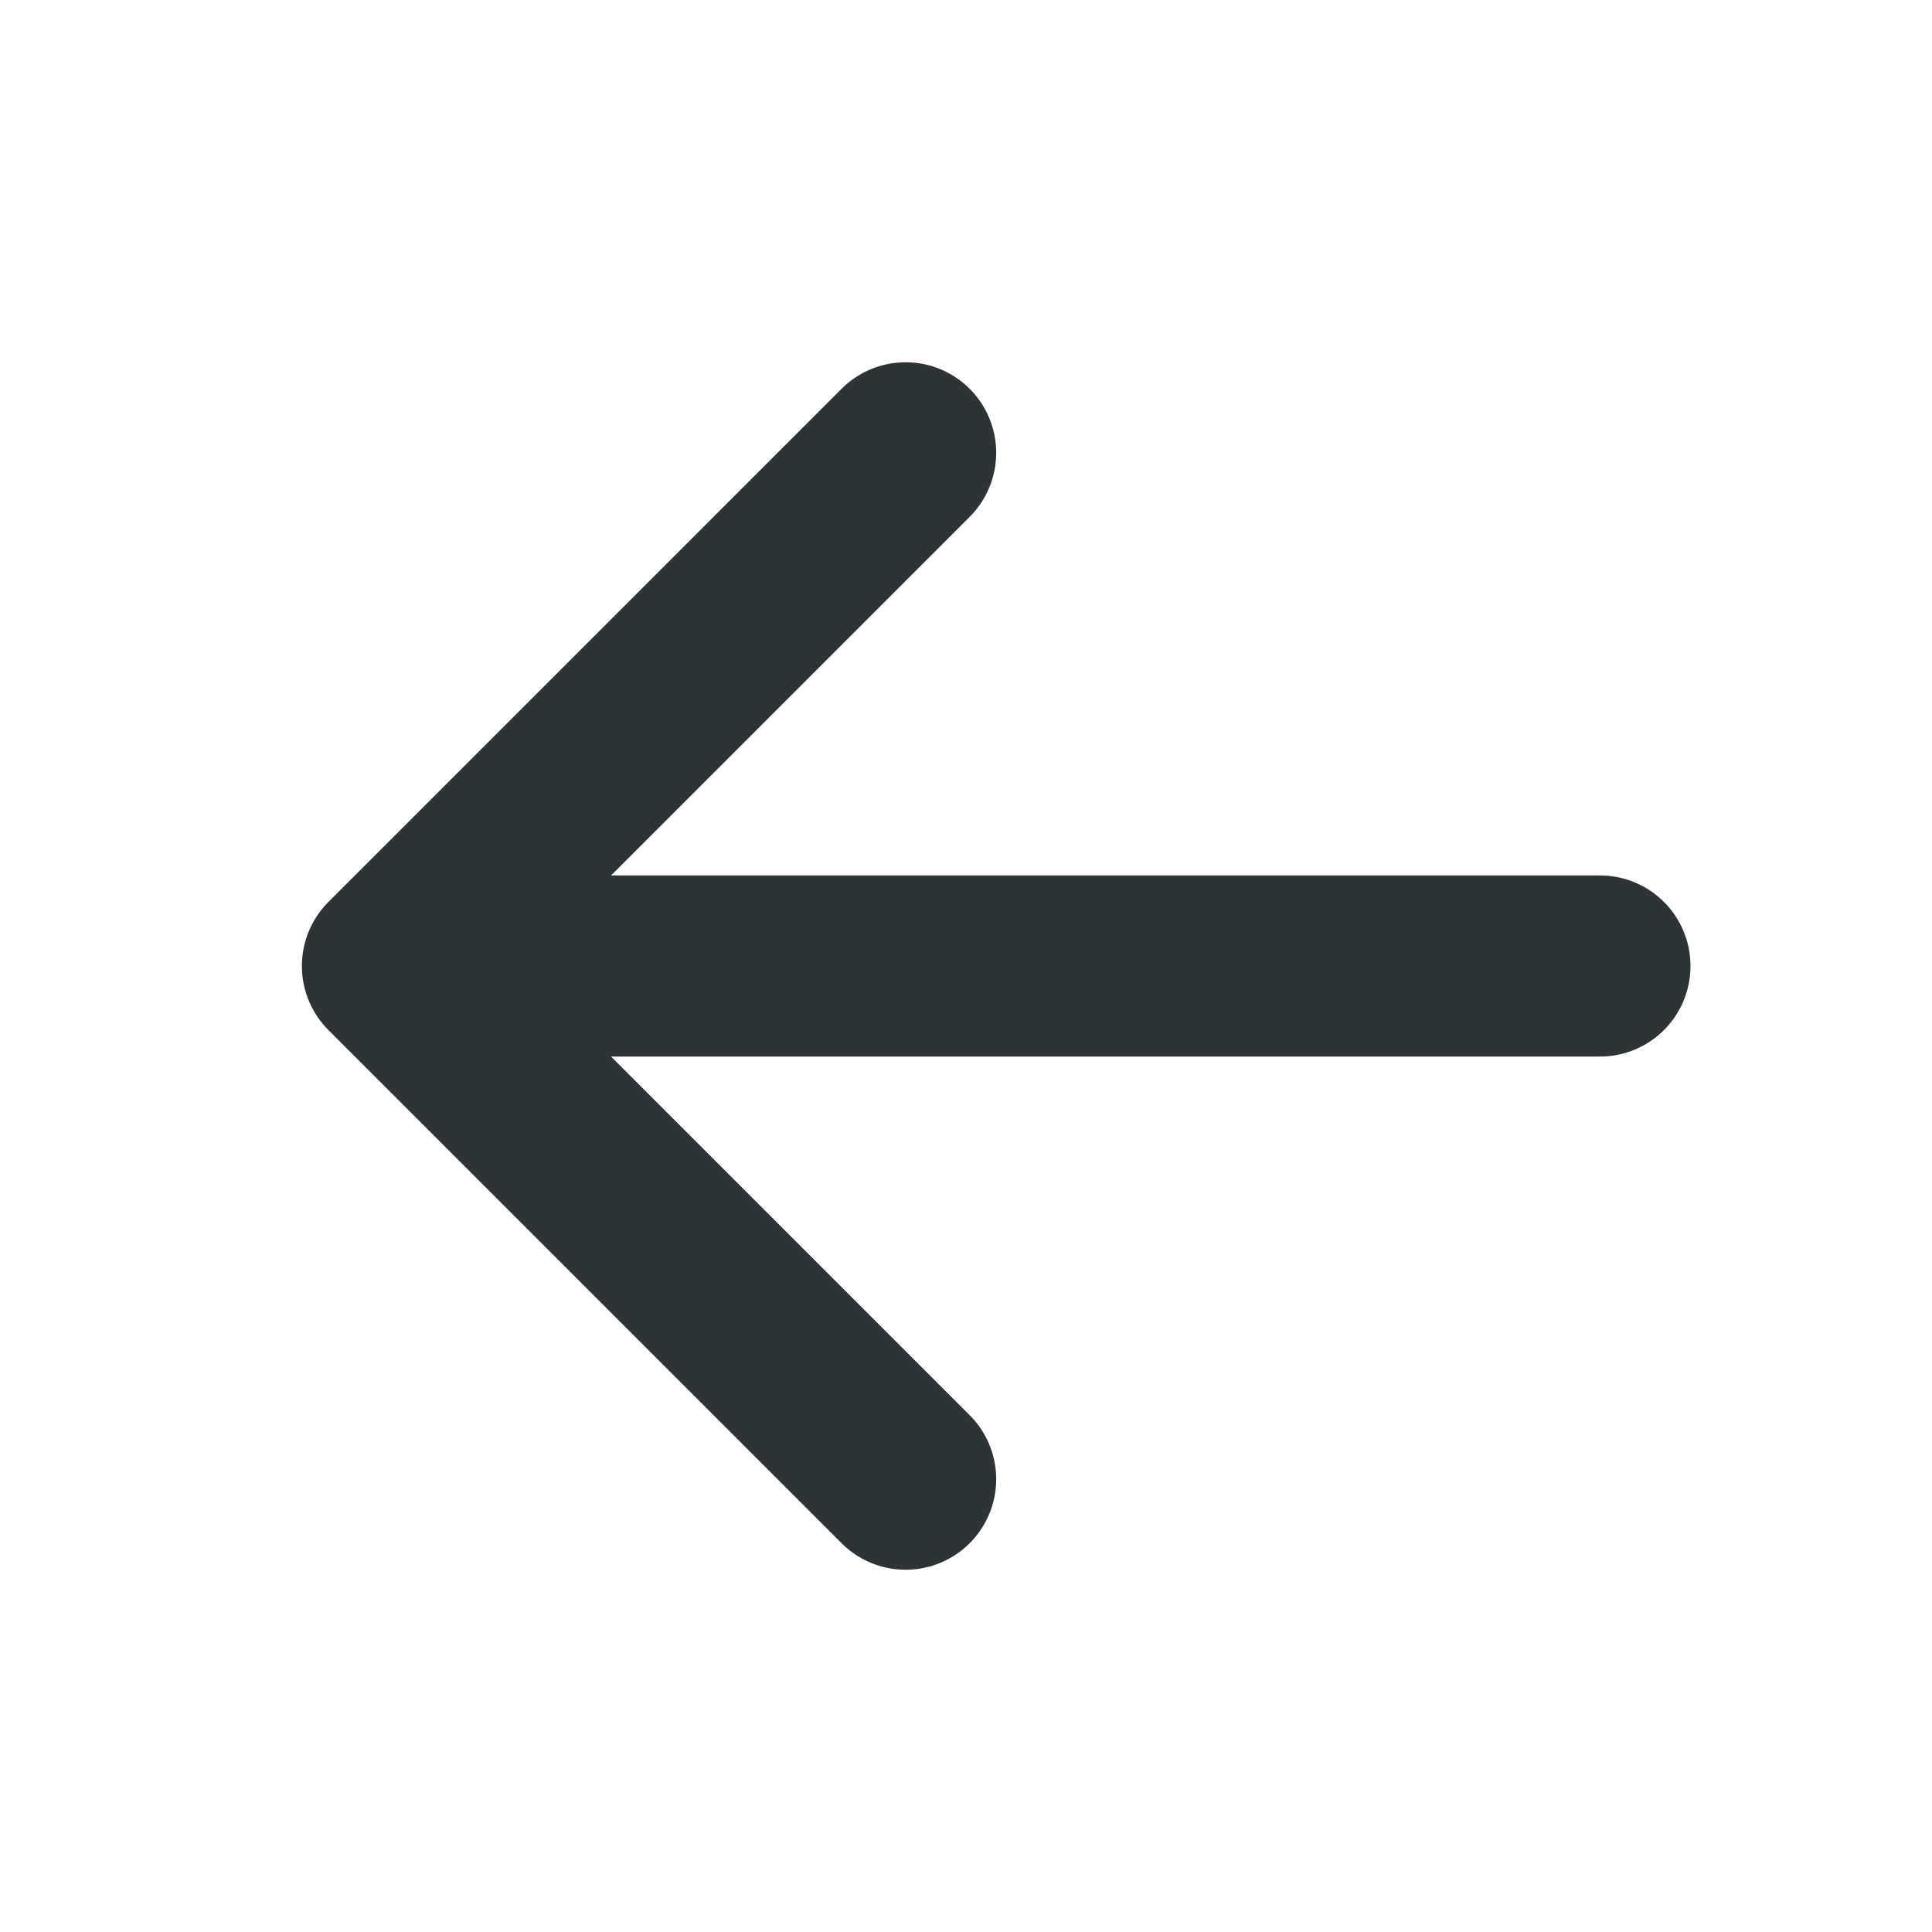
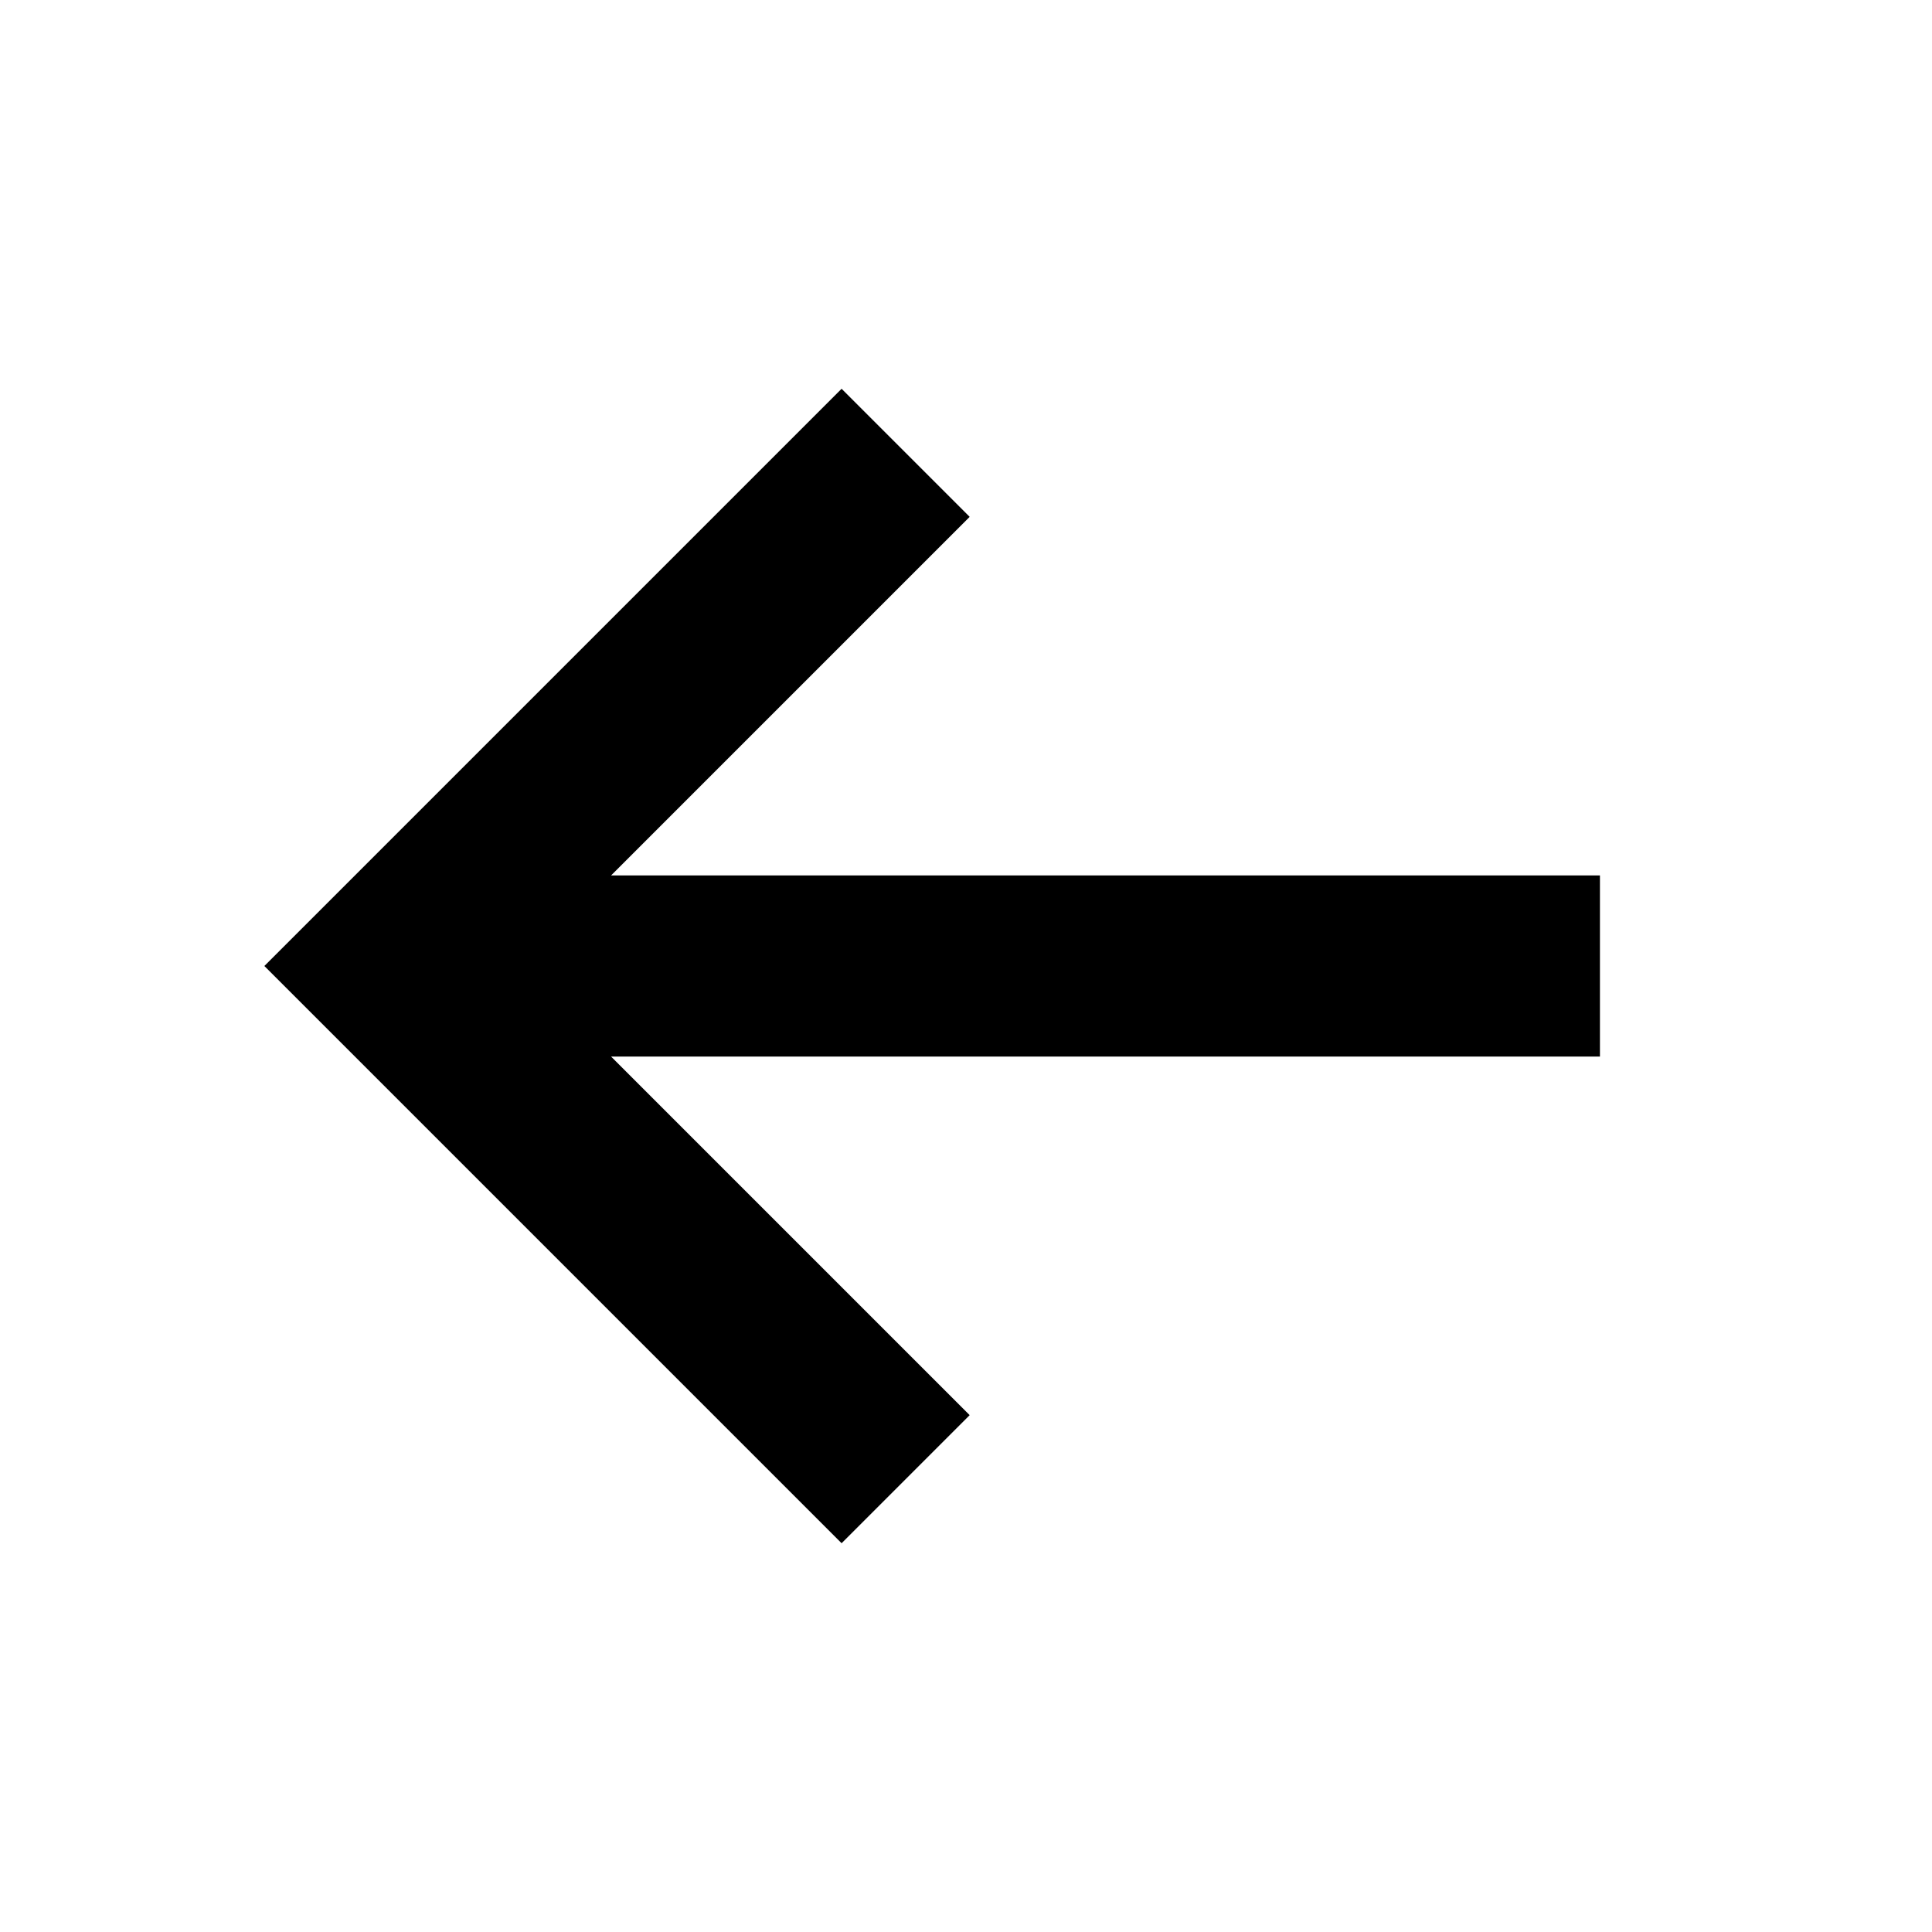
- <svg xmlns="http://www.w3.org/2000/svg" height="16px" viewBox="0 0 16 16" width="16px">
-   <path d="M13.25 8H3.25M7.5 3.75L3.25 8L7.5 12.25" fill="none" stroke="#2e3436" stroke-width="1.5" stroke-linecap="round" stroke-linejoin="round" />
+ <svg xmlns="http://www.w3.org/2000/svg" width="16" height="16" viewBox="0 0 16 16" fill="none" stroke="currentColor" stroke-width="1.5" stroke-linecap="butt" stroke-linejoin="miter">
+   <path d="M13.25 8h-10M7.5 3.75L3.25 8l4.25 4.25" />
</svg>
